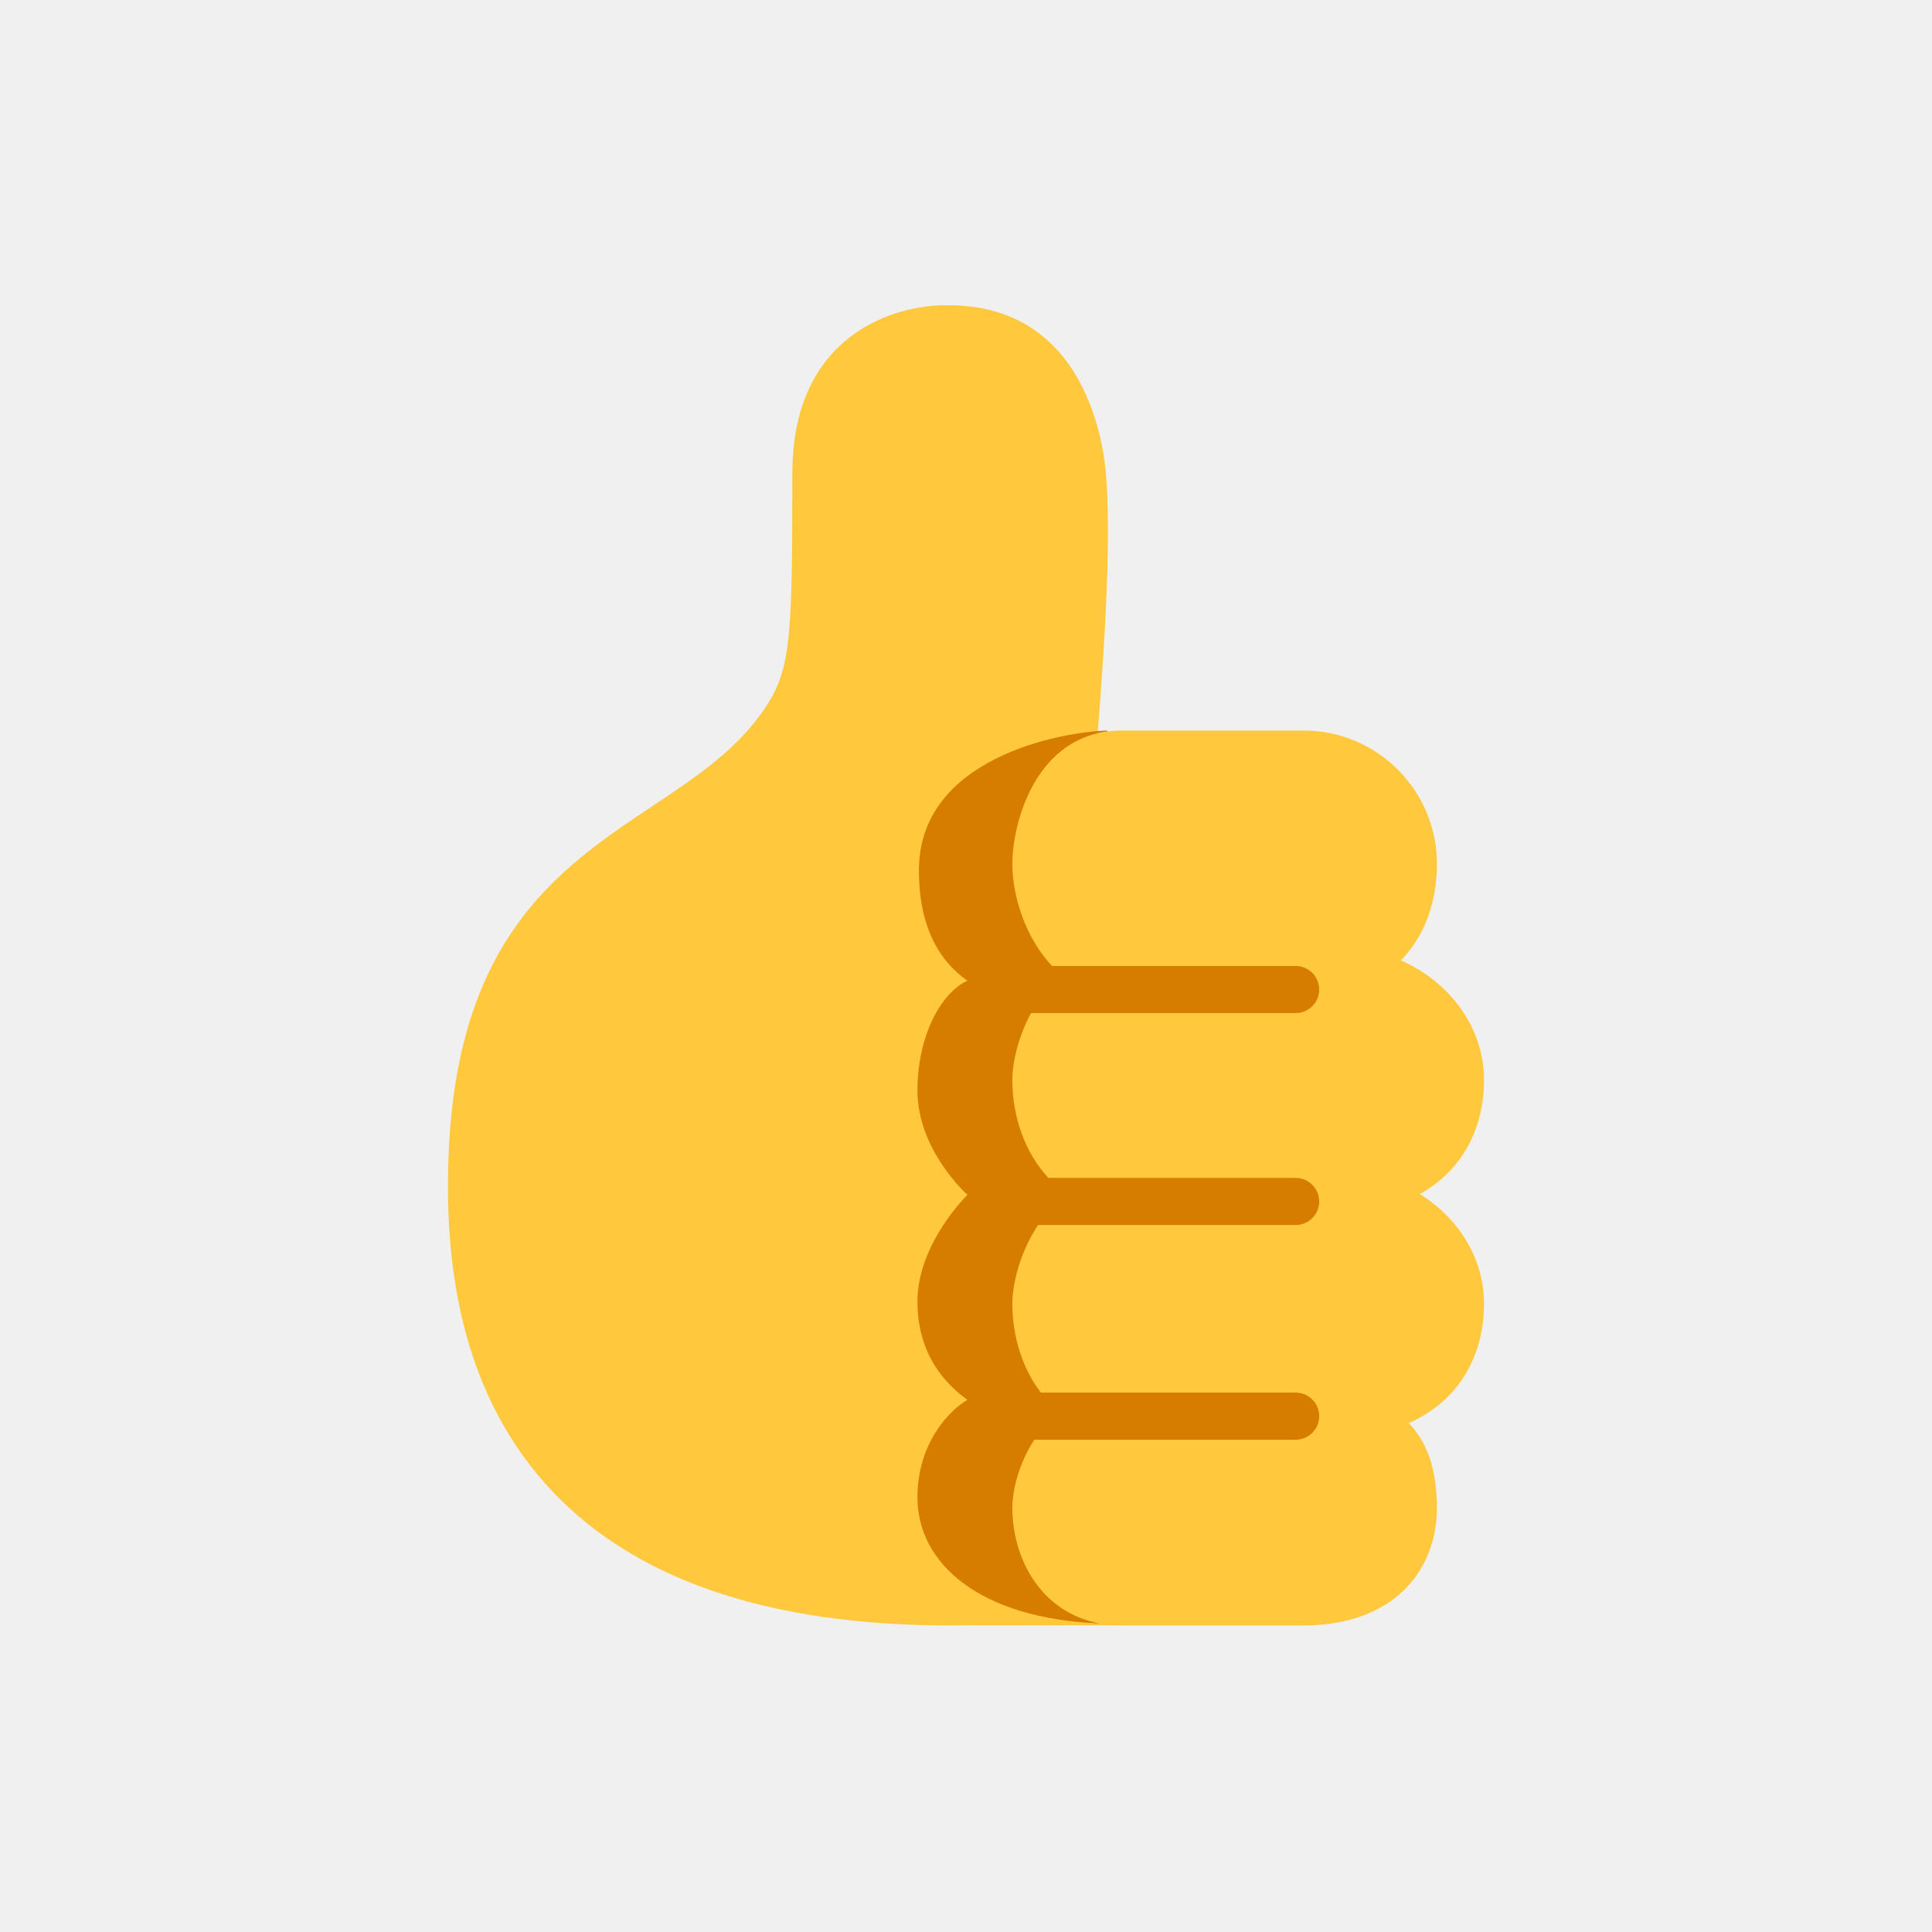
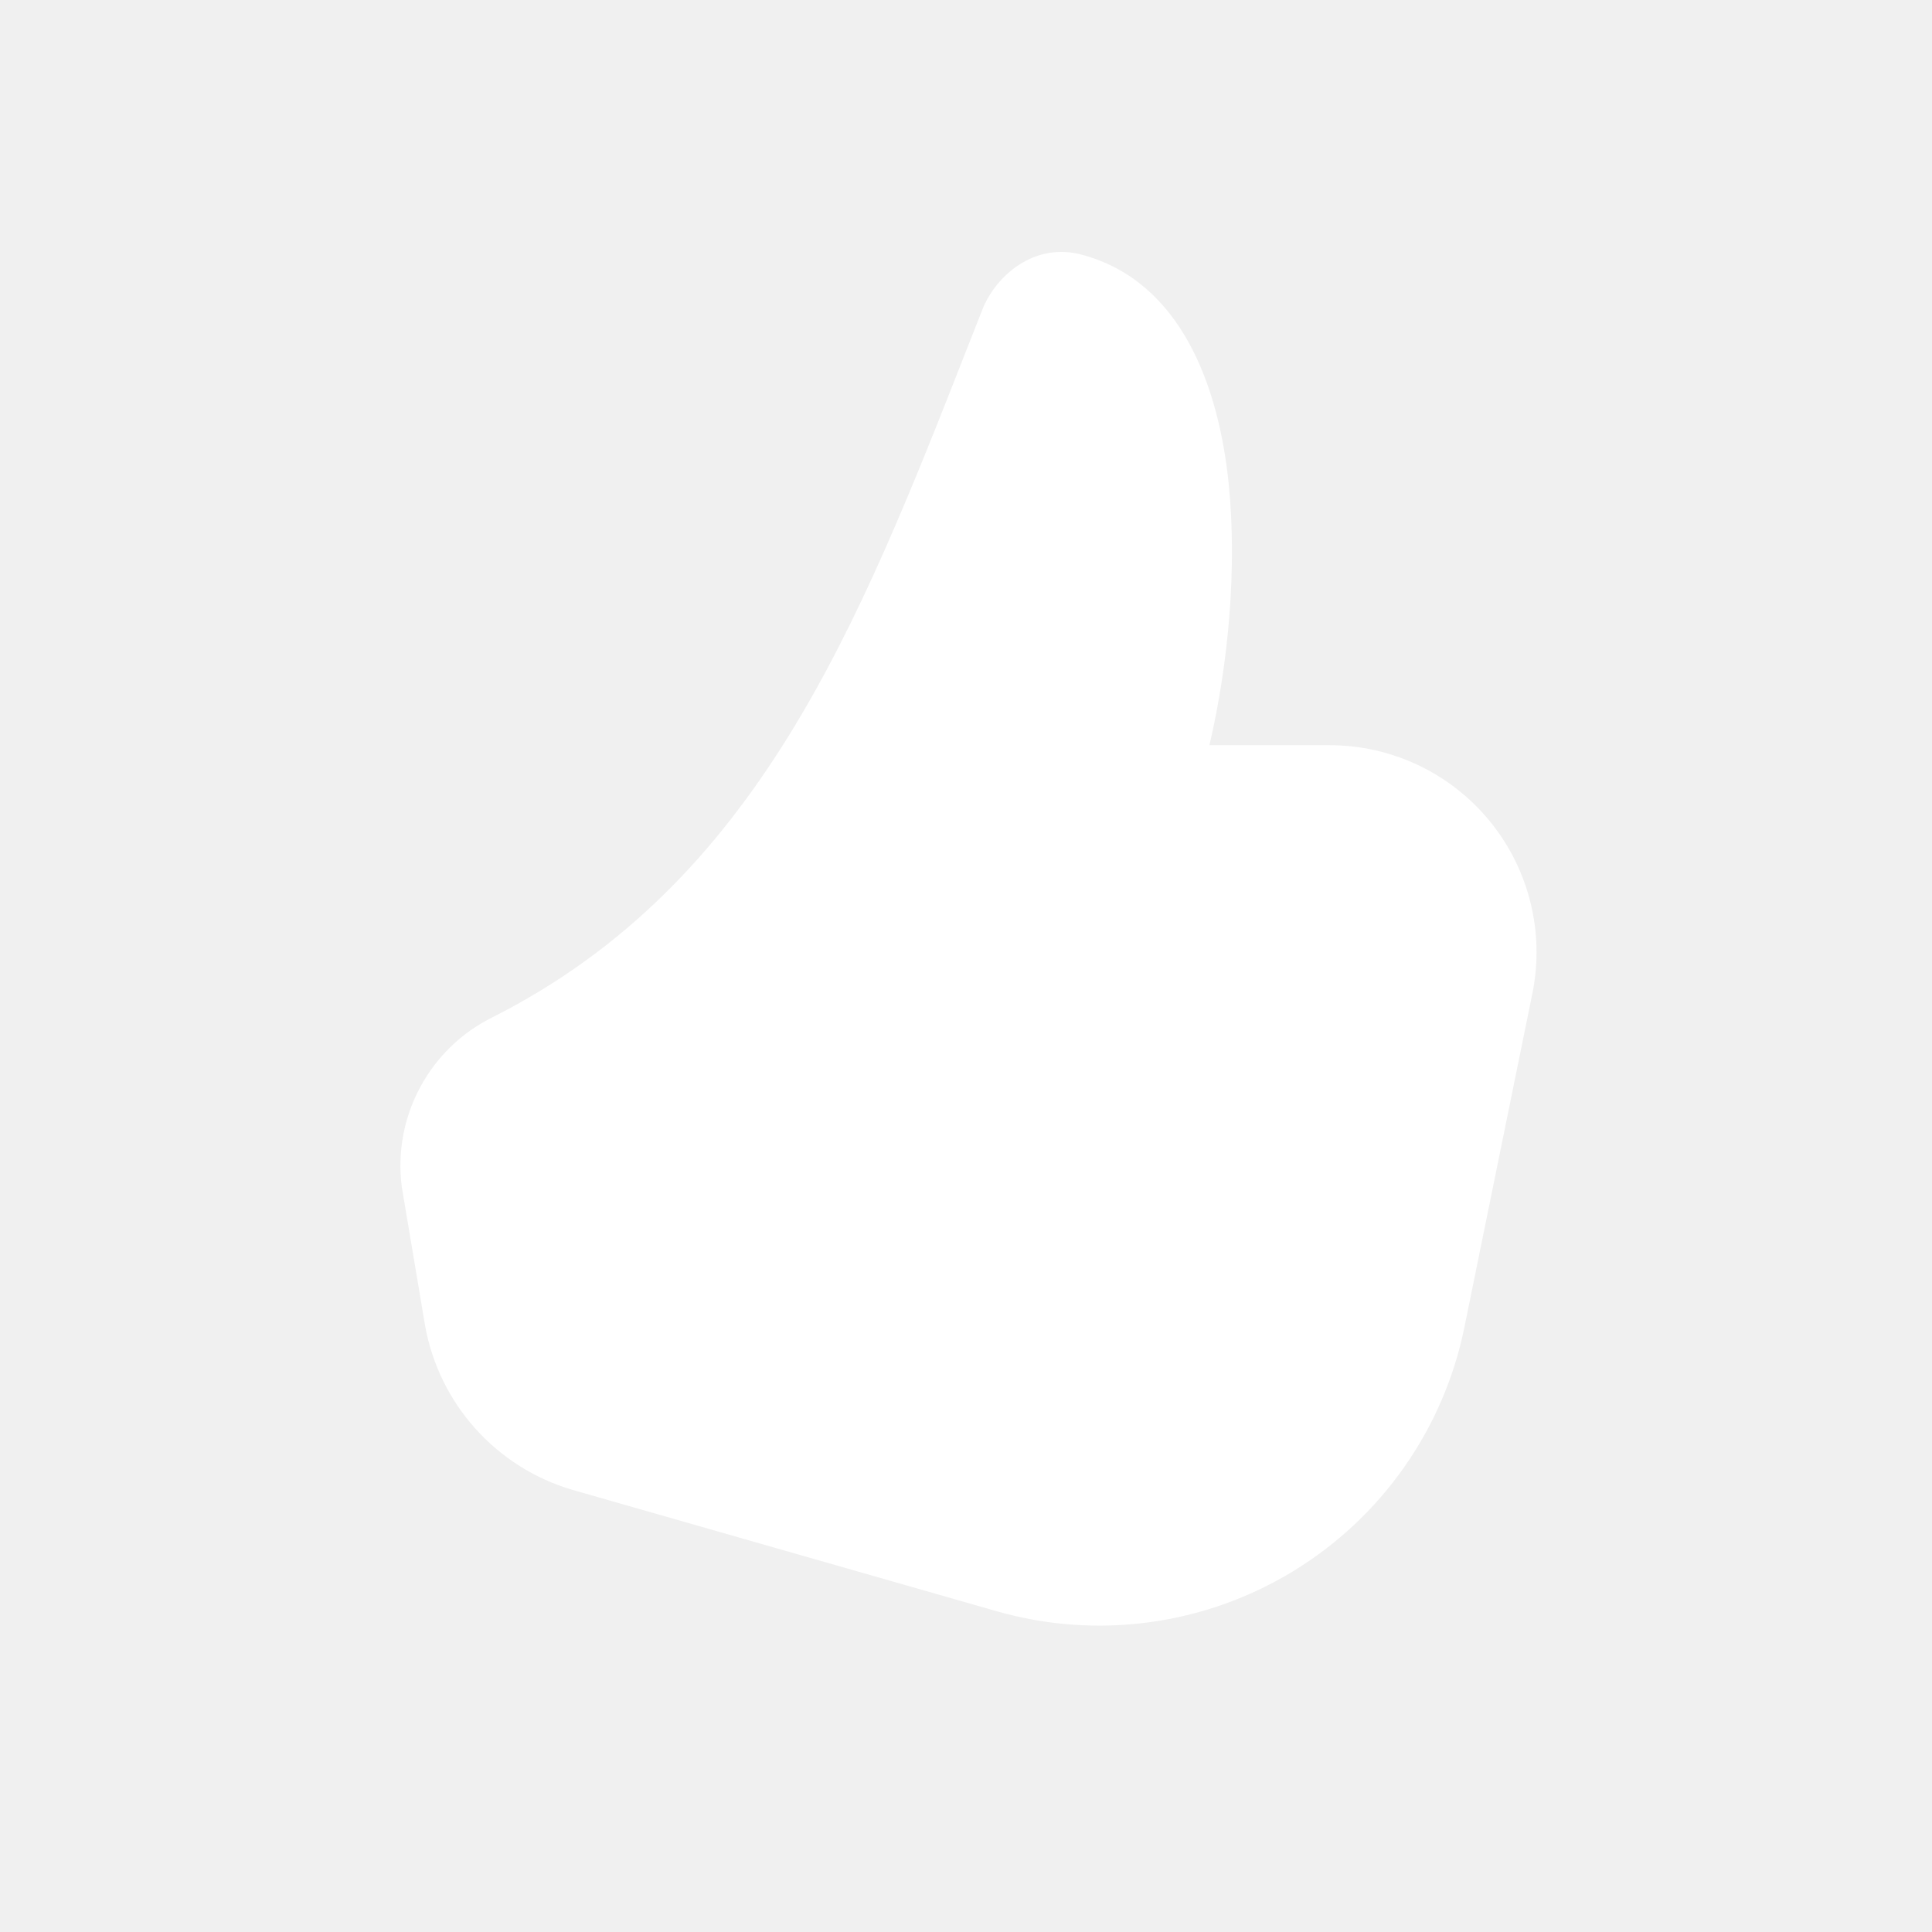
<svg xmlns="http://www.w3.org/2000/svg" width="144" height="144" viewBox="0 0 144 144">
-   <g transform="translate(15.840 15.840) scale(3.51)">
-     <path fill="#ffc83d" d="M12.313 5.531c0-2.9 2.124-3.583 3.312-3.562 2.413 0 3.082 2.009 3.281 3.078.248 1.33.006 4.509-.106 5.969l-.003.041a2.3 2.3 0 0 1 .515-.057h3.858c1.56 0 2.83 1.27 2.83 2.83 0 .806-.259 1.535-.765 2.05 1.044.461 1.765 1.428 1.765 2.544 0 1.023-.463 1.92-1.364 2.418.823.511 1.364 1.366 1.364 2.332 0 1.107-.543 2.069-1.598 2.533.375.386.598.96.598 1.794 0 1.38-.969 2.502-2.83 2.502h-3.858q-.068 0-.134-.003h-3.131C5.609 30.172 5 23.406 5 20.656c0-5.156 2.298-6.689 4.34-8.051.966-.644 1.875-1.25 2.457-2.183.488-.783.515-1.5.515-4.89" />
-     <path fill="#d67d00" d="M19 11c-1.02.031-4 .594-4 2.969 0 1.25.469 1.953 1.031 2.344-.562.25-1.062 1.178-1.062 2.328 0 1.28 1.062 2.218 1.062 2.218s-1.062 1.032-1.062 2.266c0 .932.408 1.62 1.062 2.088-.354.2-1.062.893-1.062 2.068 0 1.401 1.308 2.575 3.87 2.68-1.248-.231-1.855-1.375-1.855-2.46 0-.358.134-.934.467-1.442H23a.5.5 0 0 0 0-1h-5.411c-.405-.53-.605-1.218-.605-1.885 0-.416.157-1.088.546-1.674H23a.5.5 0 0 0 0-1h-5.25c-.513-.55-.766-1.325-.766-2.076 0-.357.116-.905.396-1.424H23a.5.5 0 0 0 0-1h-5.173c-.564-.597-.843-1.484-.843-2.17 0-.81.443-2.6 2.016-2.81z" />
+   <g transform="translate(14.400 14.400) scale(4.11429)" fill="#FFFFFF">
+     <path d="M16.12 1.12c-.88-.25-1.58.38-1.82.98l-.26.66c-2 5.1-3.83 9.74-8.6 12.16a3 3 0 0 0-1.66 3.09l.42 2.5a3.8 3.8 0 0 0 2.67 2.98l7.69 2.2a6.75 6.75 0 0 0 8.47-5.15l1.23-6.04a3.75 3.75 0 0 0-3.68-4.5h-2.17c.35-1.5.5-3.22.35-4.73-.18-1.77-.86-3.66-2.64-4.15" />
  </g>
</svg>
